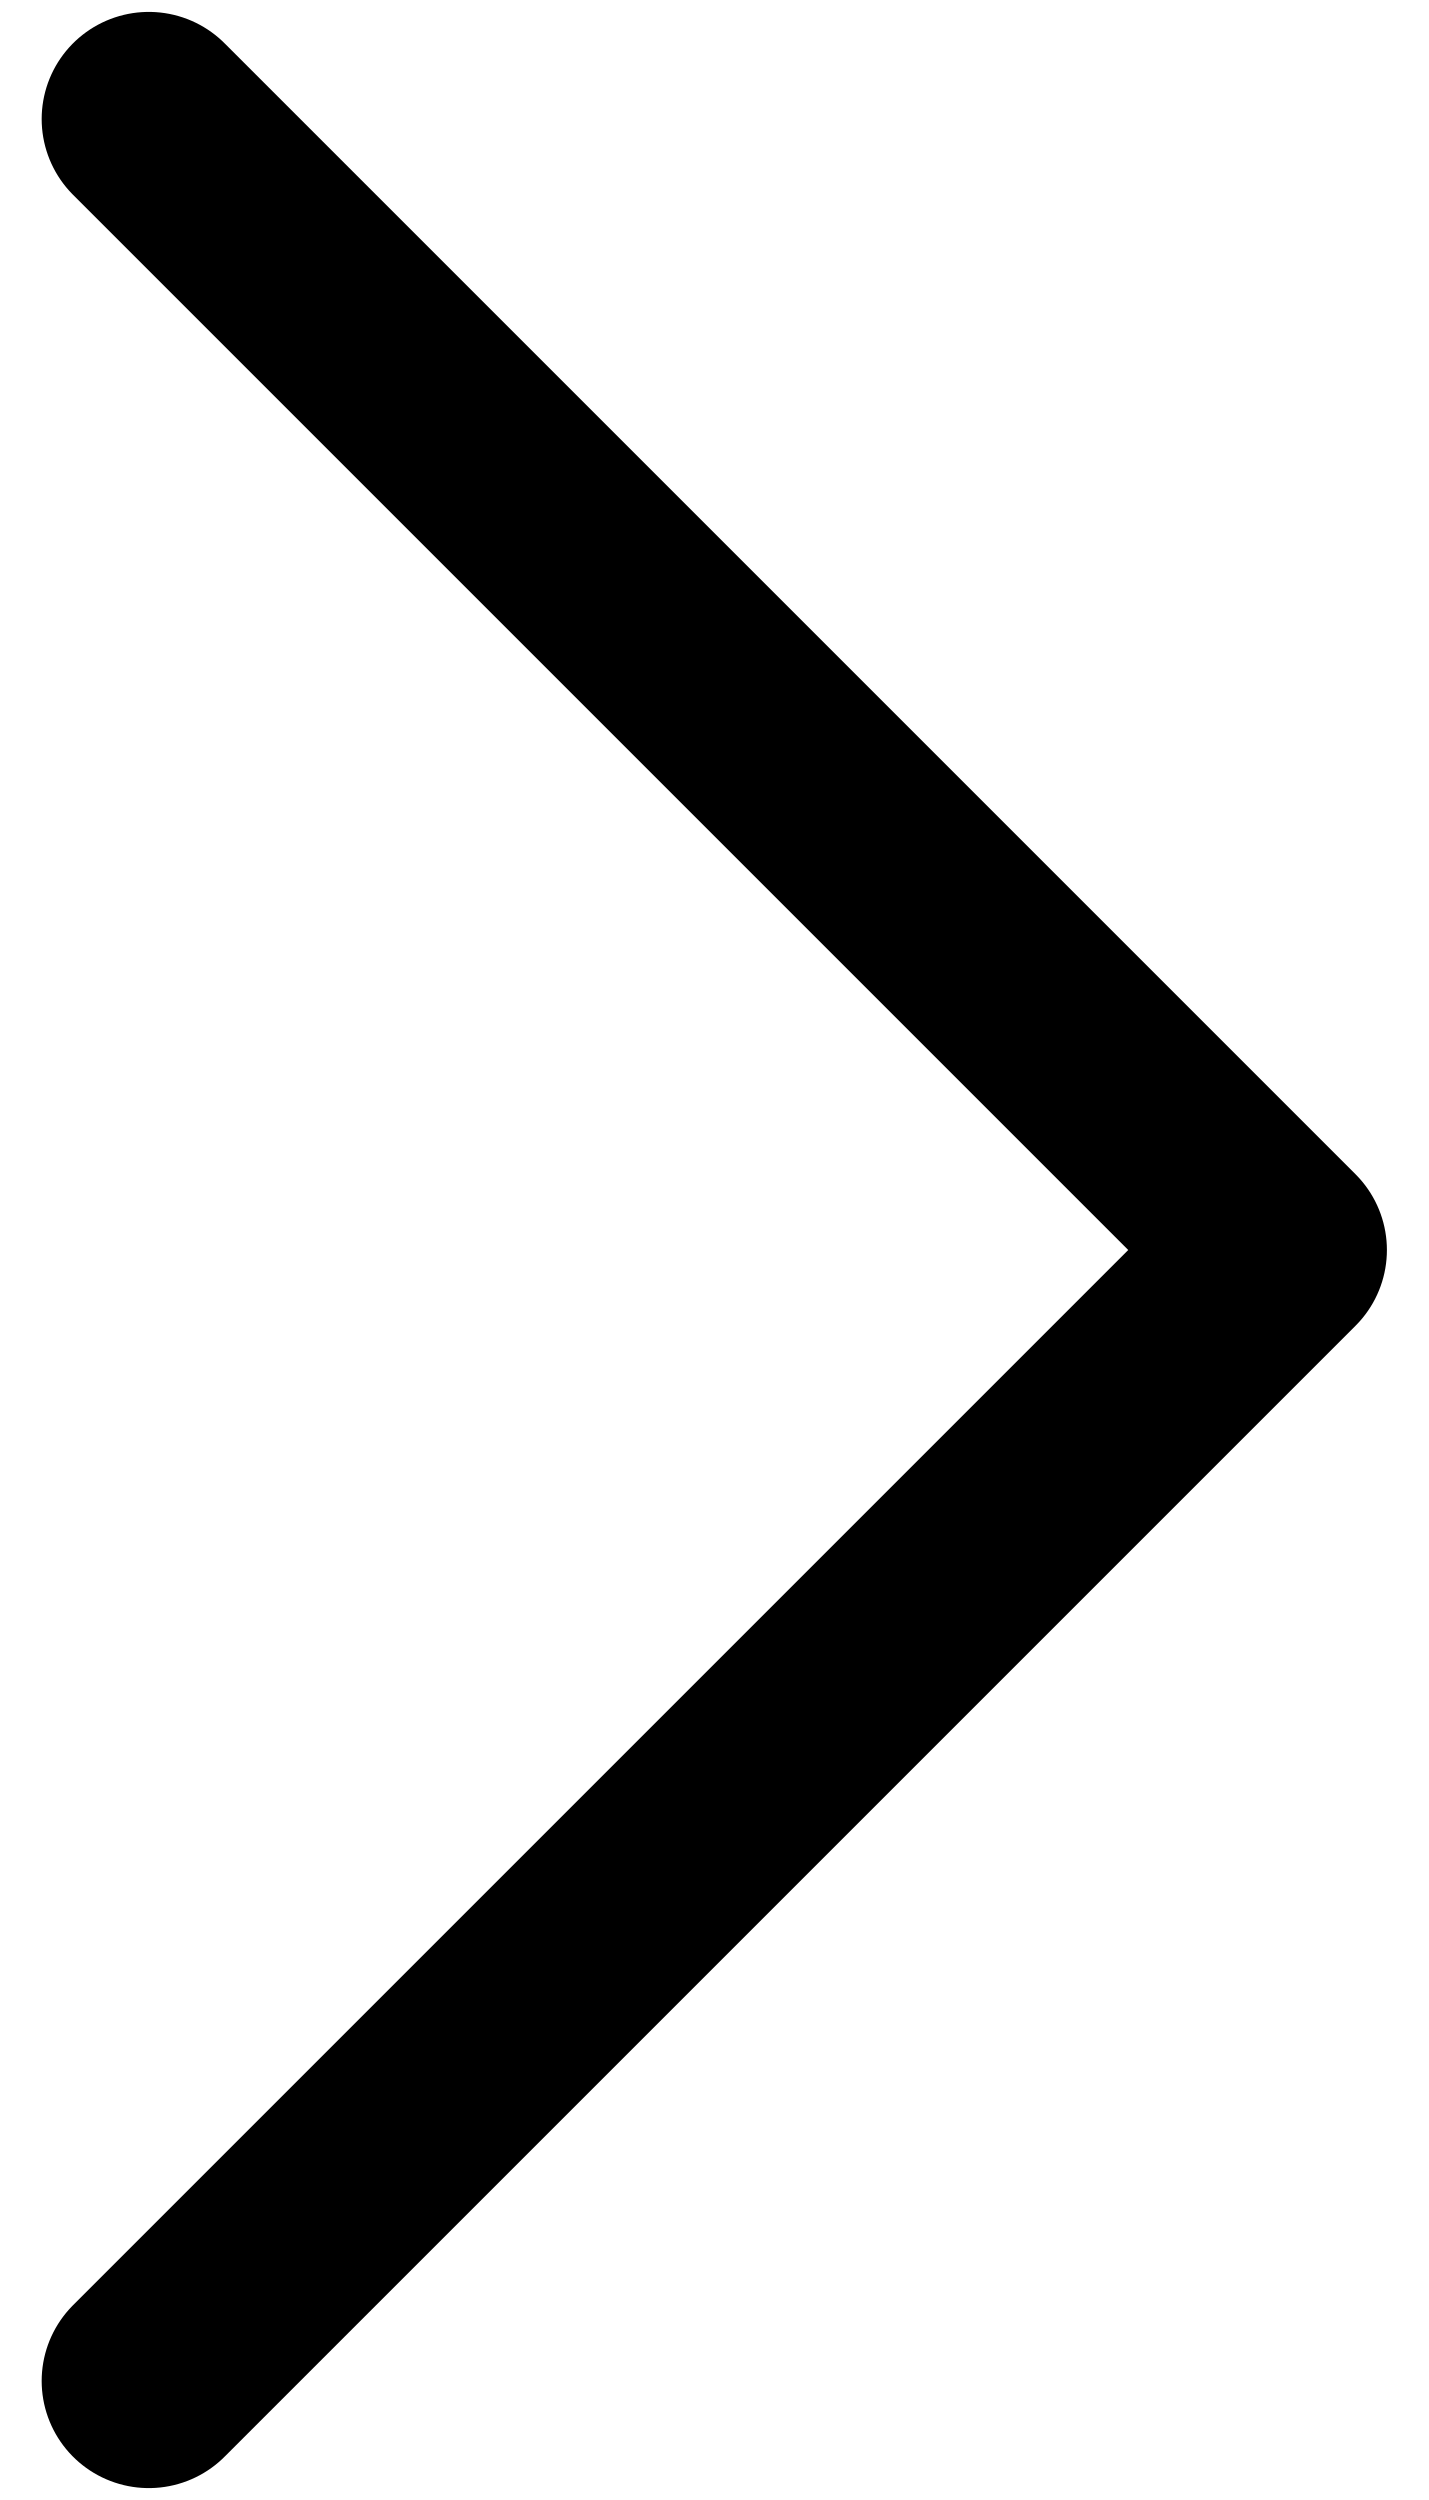
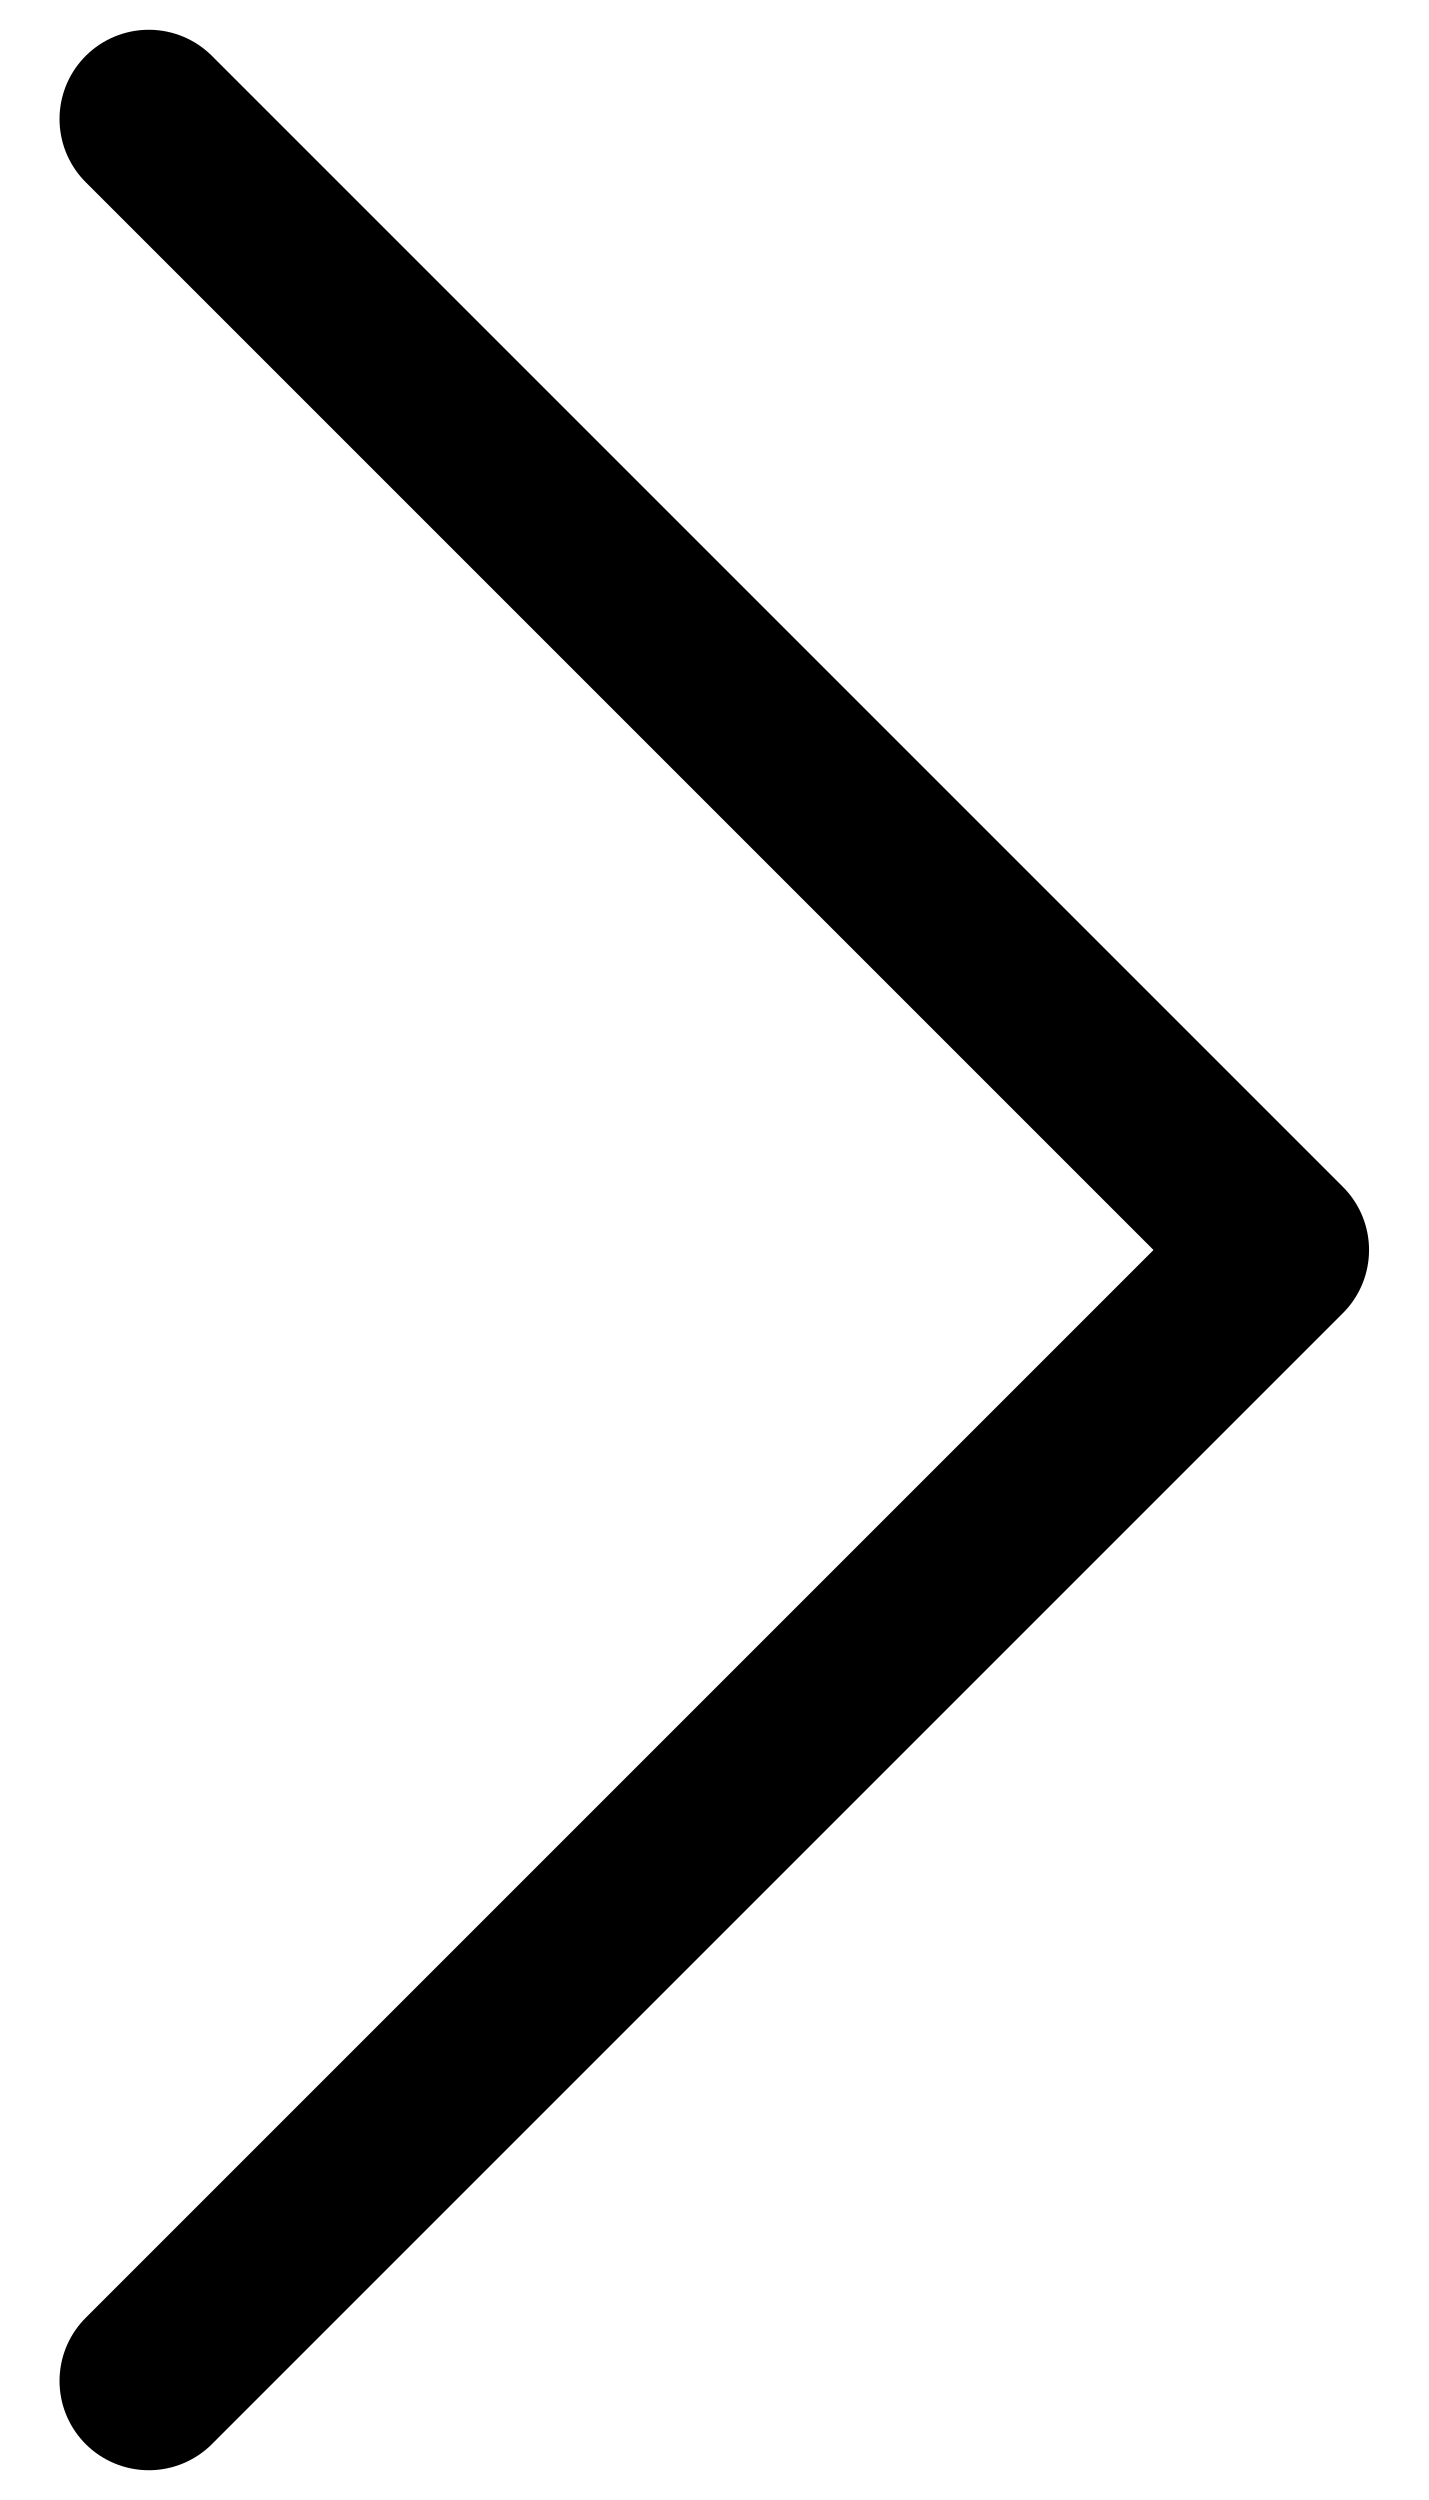
<svg xmlns="http://www.w3.org/2000/svg" width="12px" height="21px" viewBox="0 0 12 21" version="1.1">
  <g id="Item-Arrow" stroke="none" stroke-width="1" fill="none" fill-rule="evenodd" stroke-linecap="round" stroke-linejoin="round">
-     <polyline id="Path" stroke="currentColor" stroke-width="1.8" points="1.25 1 10.75 10.5 1.25 20" />
+     <polyline id="Path" stroke="currentColor" stroke-width="1.5" points="1.25 1 10.75 10.5 1.25 20" />
  </g>
</svg>
